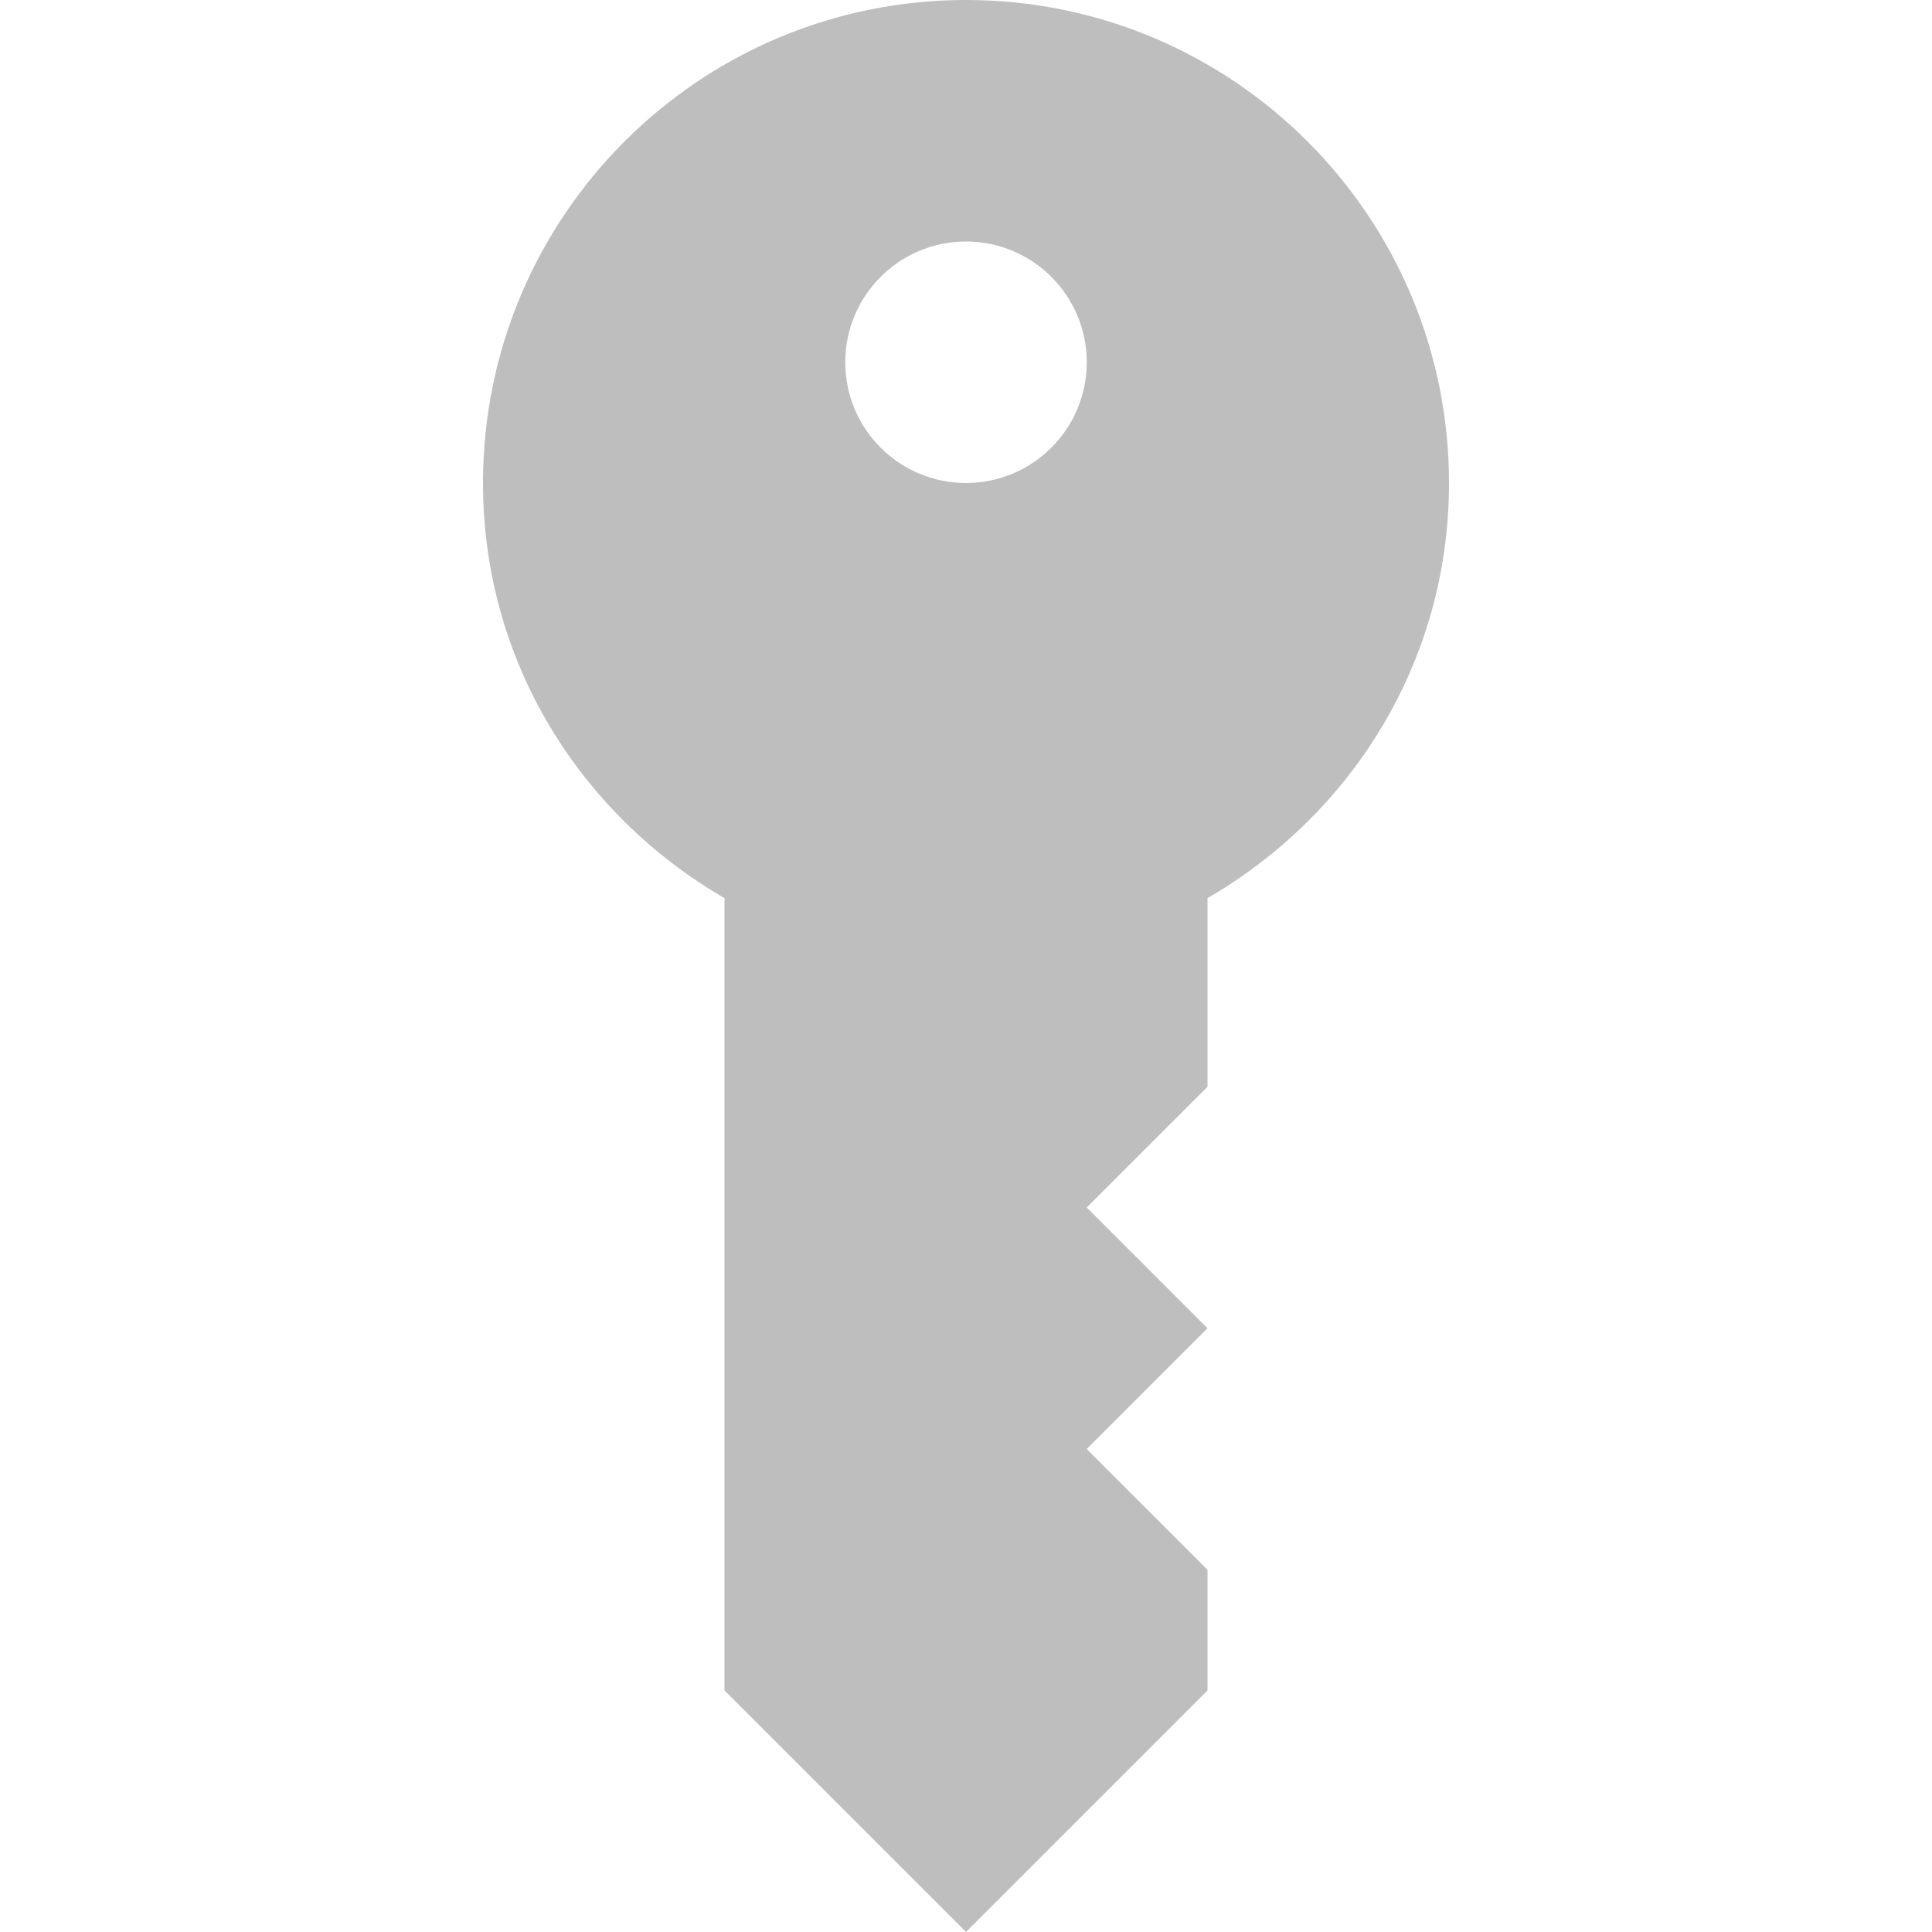
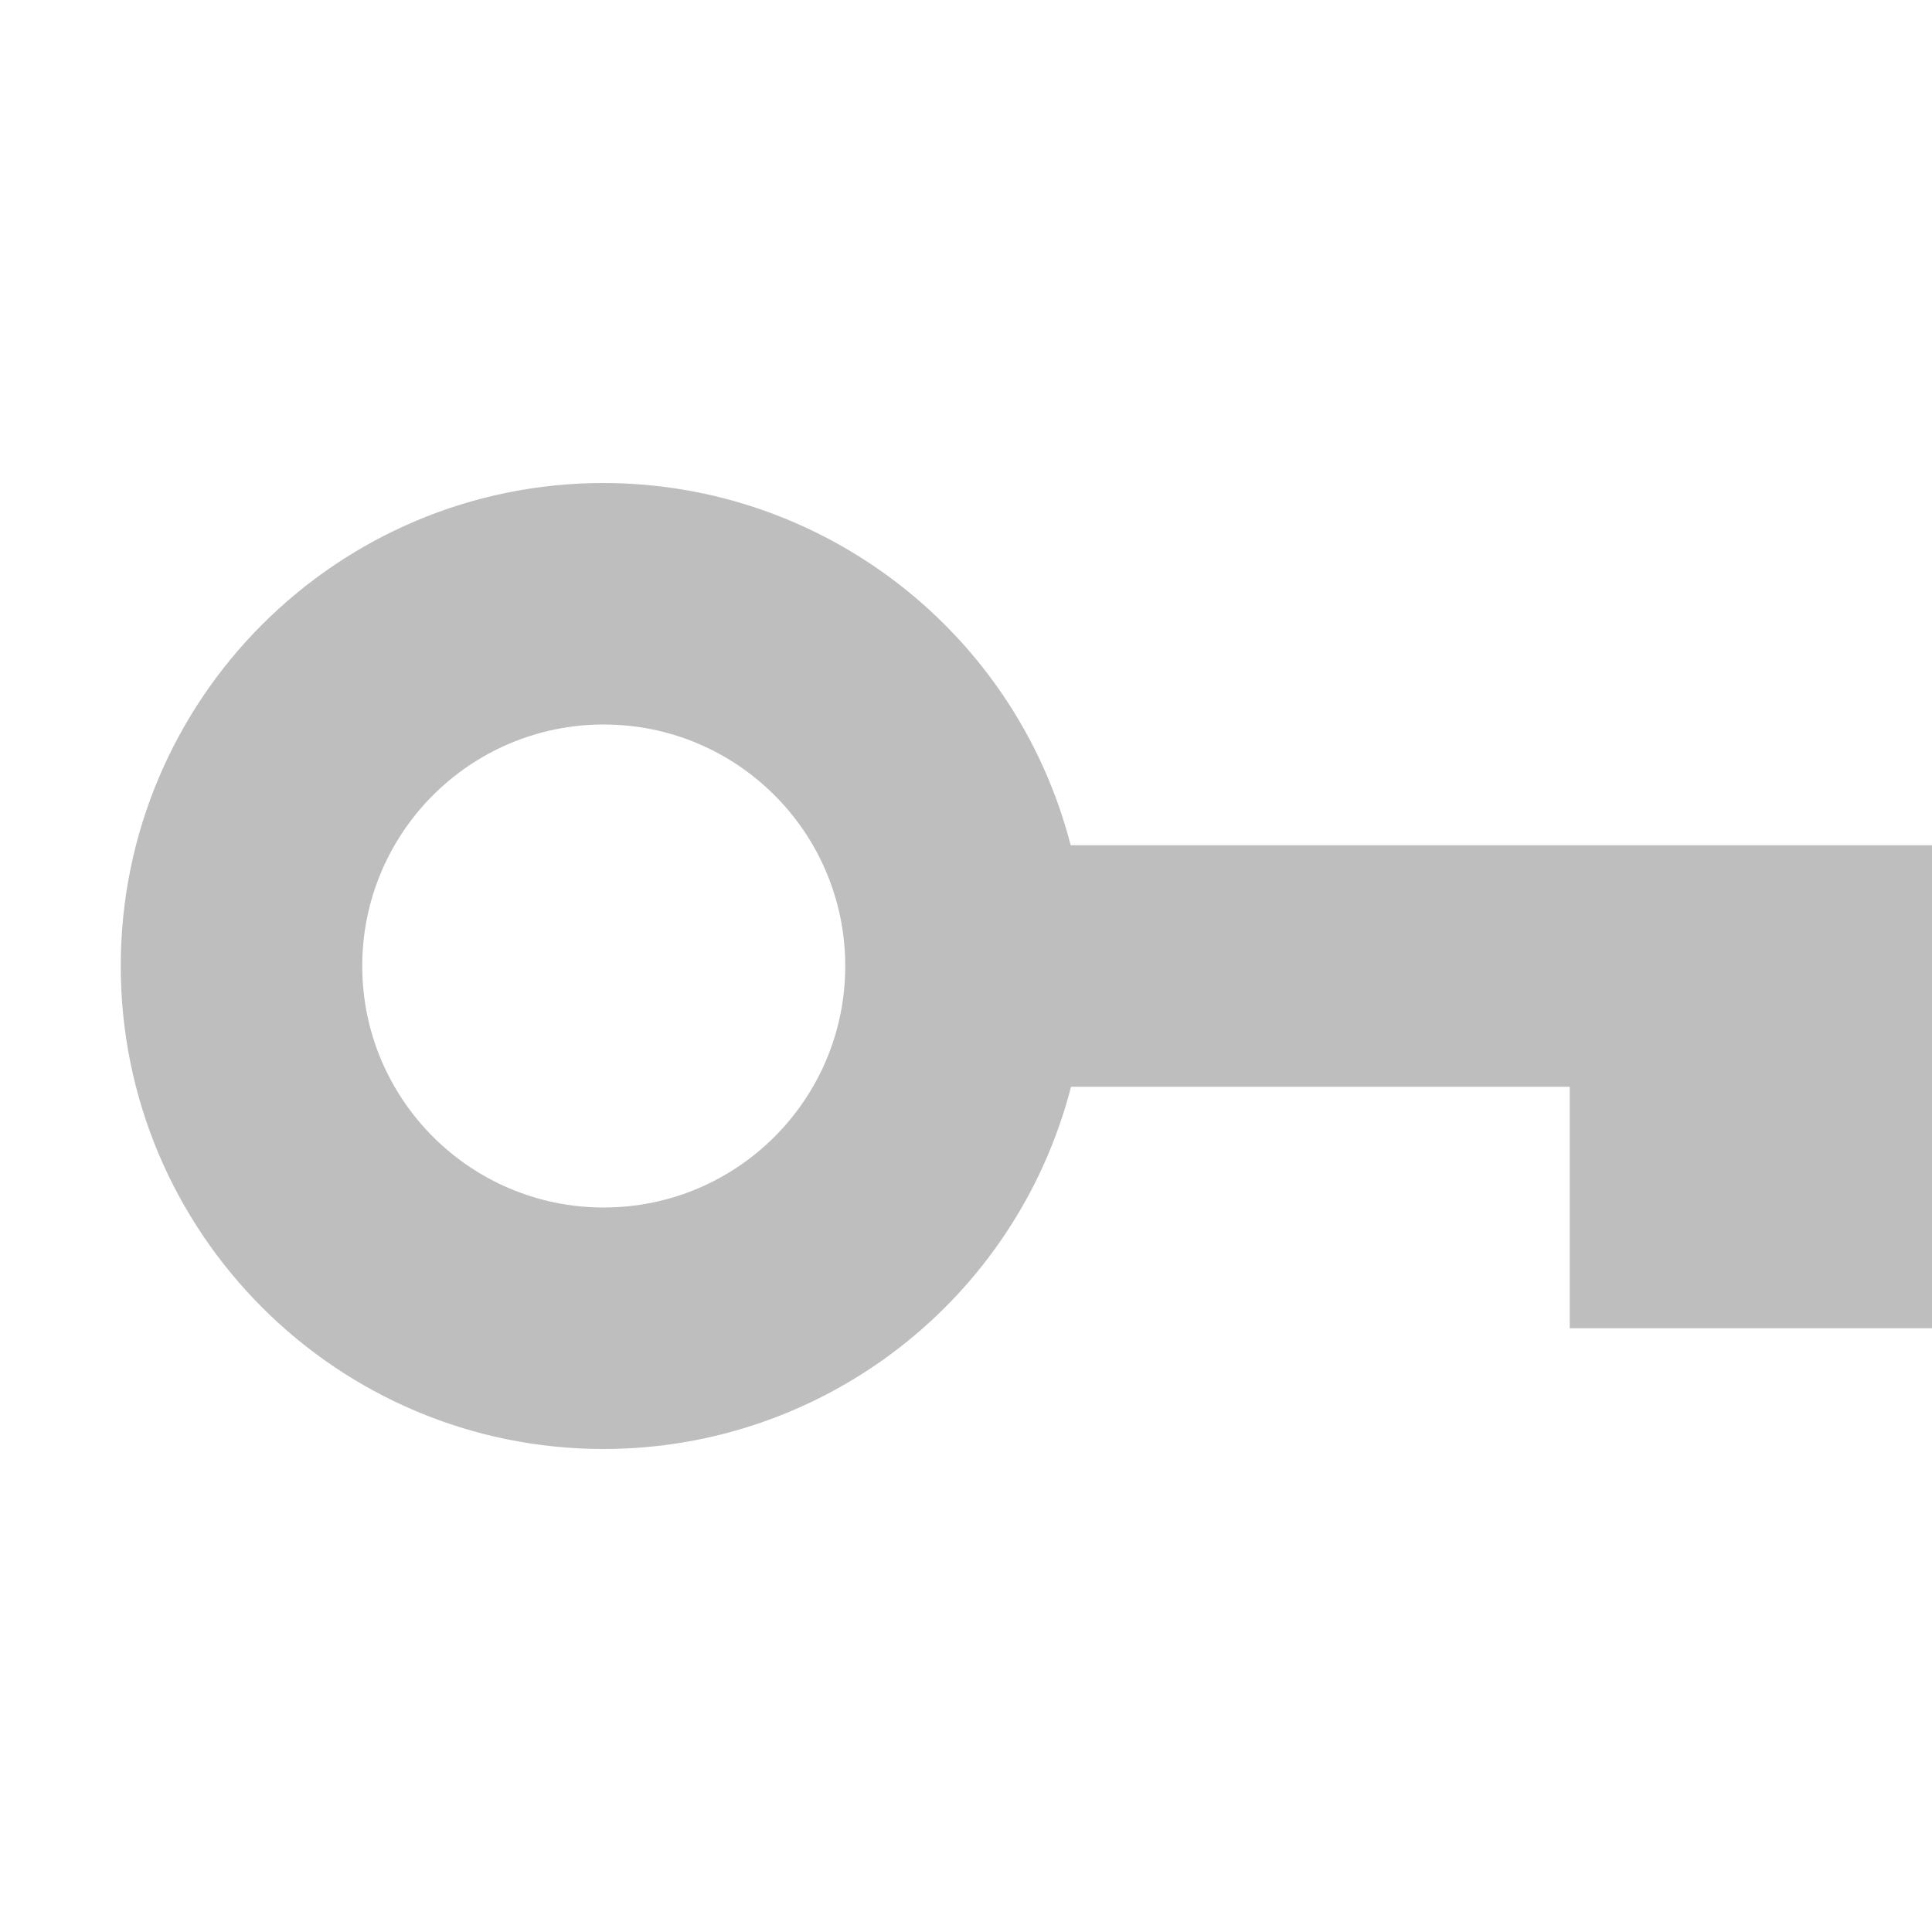
- <svg xmlns="http://www.w3.org/2000/svg" xmlns:xlink="http://www.w3.org/1999/xlink" width="16" height="16" id="svg2" version="1.0" style="display:inline">
-   <defs id="defs4">
-     <linearGradient y2="3.5" x2="59" y1="3.5" x1="54" gradientTransform="translate(-45,53)" gradientUnits="userSpaceOnUse" id="linearGradient3829" xlink:href="#SpecificGradient" />
-     <linearGradient id="SpecificGradient" x1="10.762" y1="4" x2="10.762" y2="18.011" gradientUnits="userSpaceOnUse">
-       <stop style="stop-color:#a50000;stop-opacity:1;" offset="0" id="stop3292" />
-       <stop style="stop-color:#e73800;stop-opacity:1;" offset="1" id="stop3294" />
-     </linearGradient>
-     <linearGradient xlink:href="#StandardGradient" id="linearGradient3833" x1="54" y1="3.5" x2="59" y2="3.5" gradientUnits="userSpaceOnUse" gradientTransform="translate(-53,53)" />
-     <linearGradient id="StandardGradient" gradientTransform="matrix(0.9984539,0,0,0.9984539,-0.0459776,0.05767558)" x1="10.71" y1="1.996" x2="10.71" y2="18.974" gradientUnits="userSpaceOnUse">
-       <stop style="stop-color:#000000;stop-opacity:0.863;" offset="0" id="stop3277" />
-       <stop style="stop-color:#000000;stop-opacity:0.471;" offset="1" id="stop3279" />
-     </linearGradient>
-   </defs>
-   <g id="layer1" style="display:inline" transform="translate(0,-6)">
-     <rect y="54" x="1" height="5" width="5" id="rect3825" style="fill:url(#linearGradient3833);fill-opacity:1;stroke:none;display:inline" transform="matrix(0,1,1,0,0,0)" />
-     <rect transform="matrix(0,1,1,0,0,0)" style="fill:url(#linearGradient3829);fill-opacity:1;stroke:none;display:inline" id="rect3808" width="5" height="5" x="9" y="54" />
-     <path style="opacity:1;color:#000000;fill:#bebebe;fill-opacity:1;fill-rule:nonzero;stroke:none;stroke-width:1;marker:none;visibility:visible;display:inline;overflow:visible;enable-background:accumulate" d="m 8,6 c -2.209,0 -4,1.791 -4,4 0,1.479 0.806,2.745 2,3.438 L 6,20 l 2,2 2,-2 0,-1 -1,-1 1,-1 0,0 -1,-1 1,-1 0,-1.562 C 11.194,12.745 12,11.479 12,10 12,7.791 10.209,6 8,6 z M 8,8 C 8.552,8 9,8.448 9,9 9,9.552 8.552,10 8,10 7.448,10 7,9.552 7,9 7,8.448 7.448,8 8,8 z" id="path3745" />
-   </g>
+ <svg xmlns="http://www.w3.org/2000/svg" id="svg4" version="1.1" height="16" width="16">
+   <defs id="defs8" />
+   <path id="path2" fill="#2e3436" overflow="visible" white-space="normal" font-family="sans-serif" font-weight="400" color="#000" style="line-height:normal;font-variant-ligatures:normal;font-variant-position:normal;font-variant-caps:normal;font-variant-numeric:normal;font-variant-alternates:normal;font-feature-settings:normal;text-indent:0;text-align:start;text-decoration-line:none;text-decoration-style:solid;text-decoration-color:#000;text-transform:none;text-orientation:mixed;shape-padding:0;isolation:auto;mix-blend-mode:normal;marker:none;fill:#bebebe;fill-opacity:1" d="M5 4a4 4 0 0 0-4 4 4 4 0 0 0 4 4 4 4 0 0 0 3.87-3H13v2h3V7H8.867A4 4 0 0 0 5 4zm0 2a2 2 0 0 1 2 2 2 2 0 0 1-2 2 2 2 0 0 1-2-2 2 2 0 0 1 2-2z" />
</svg>
